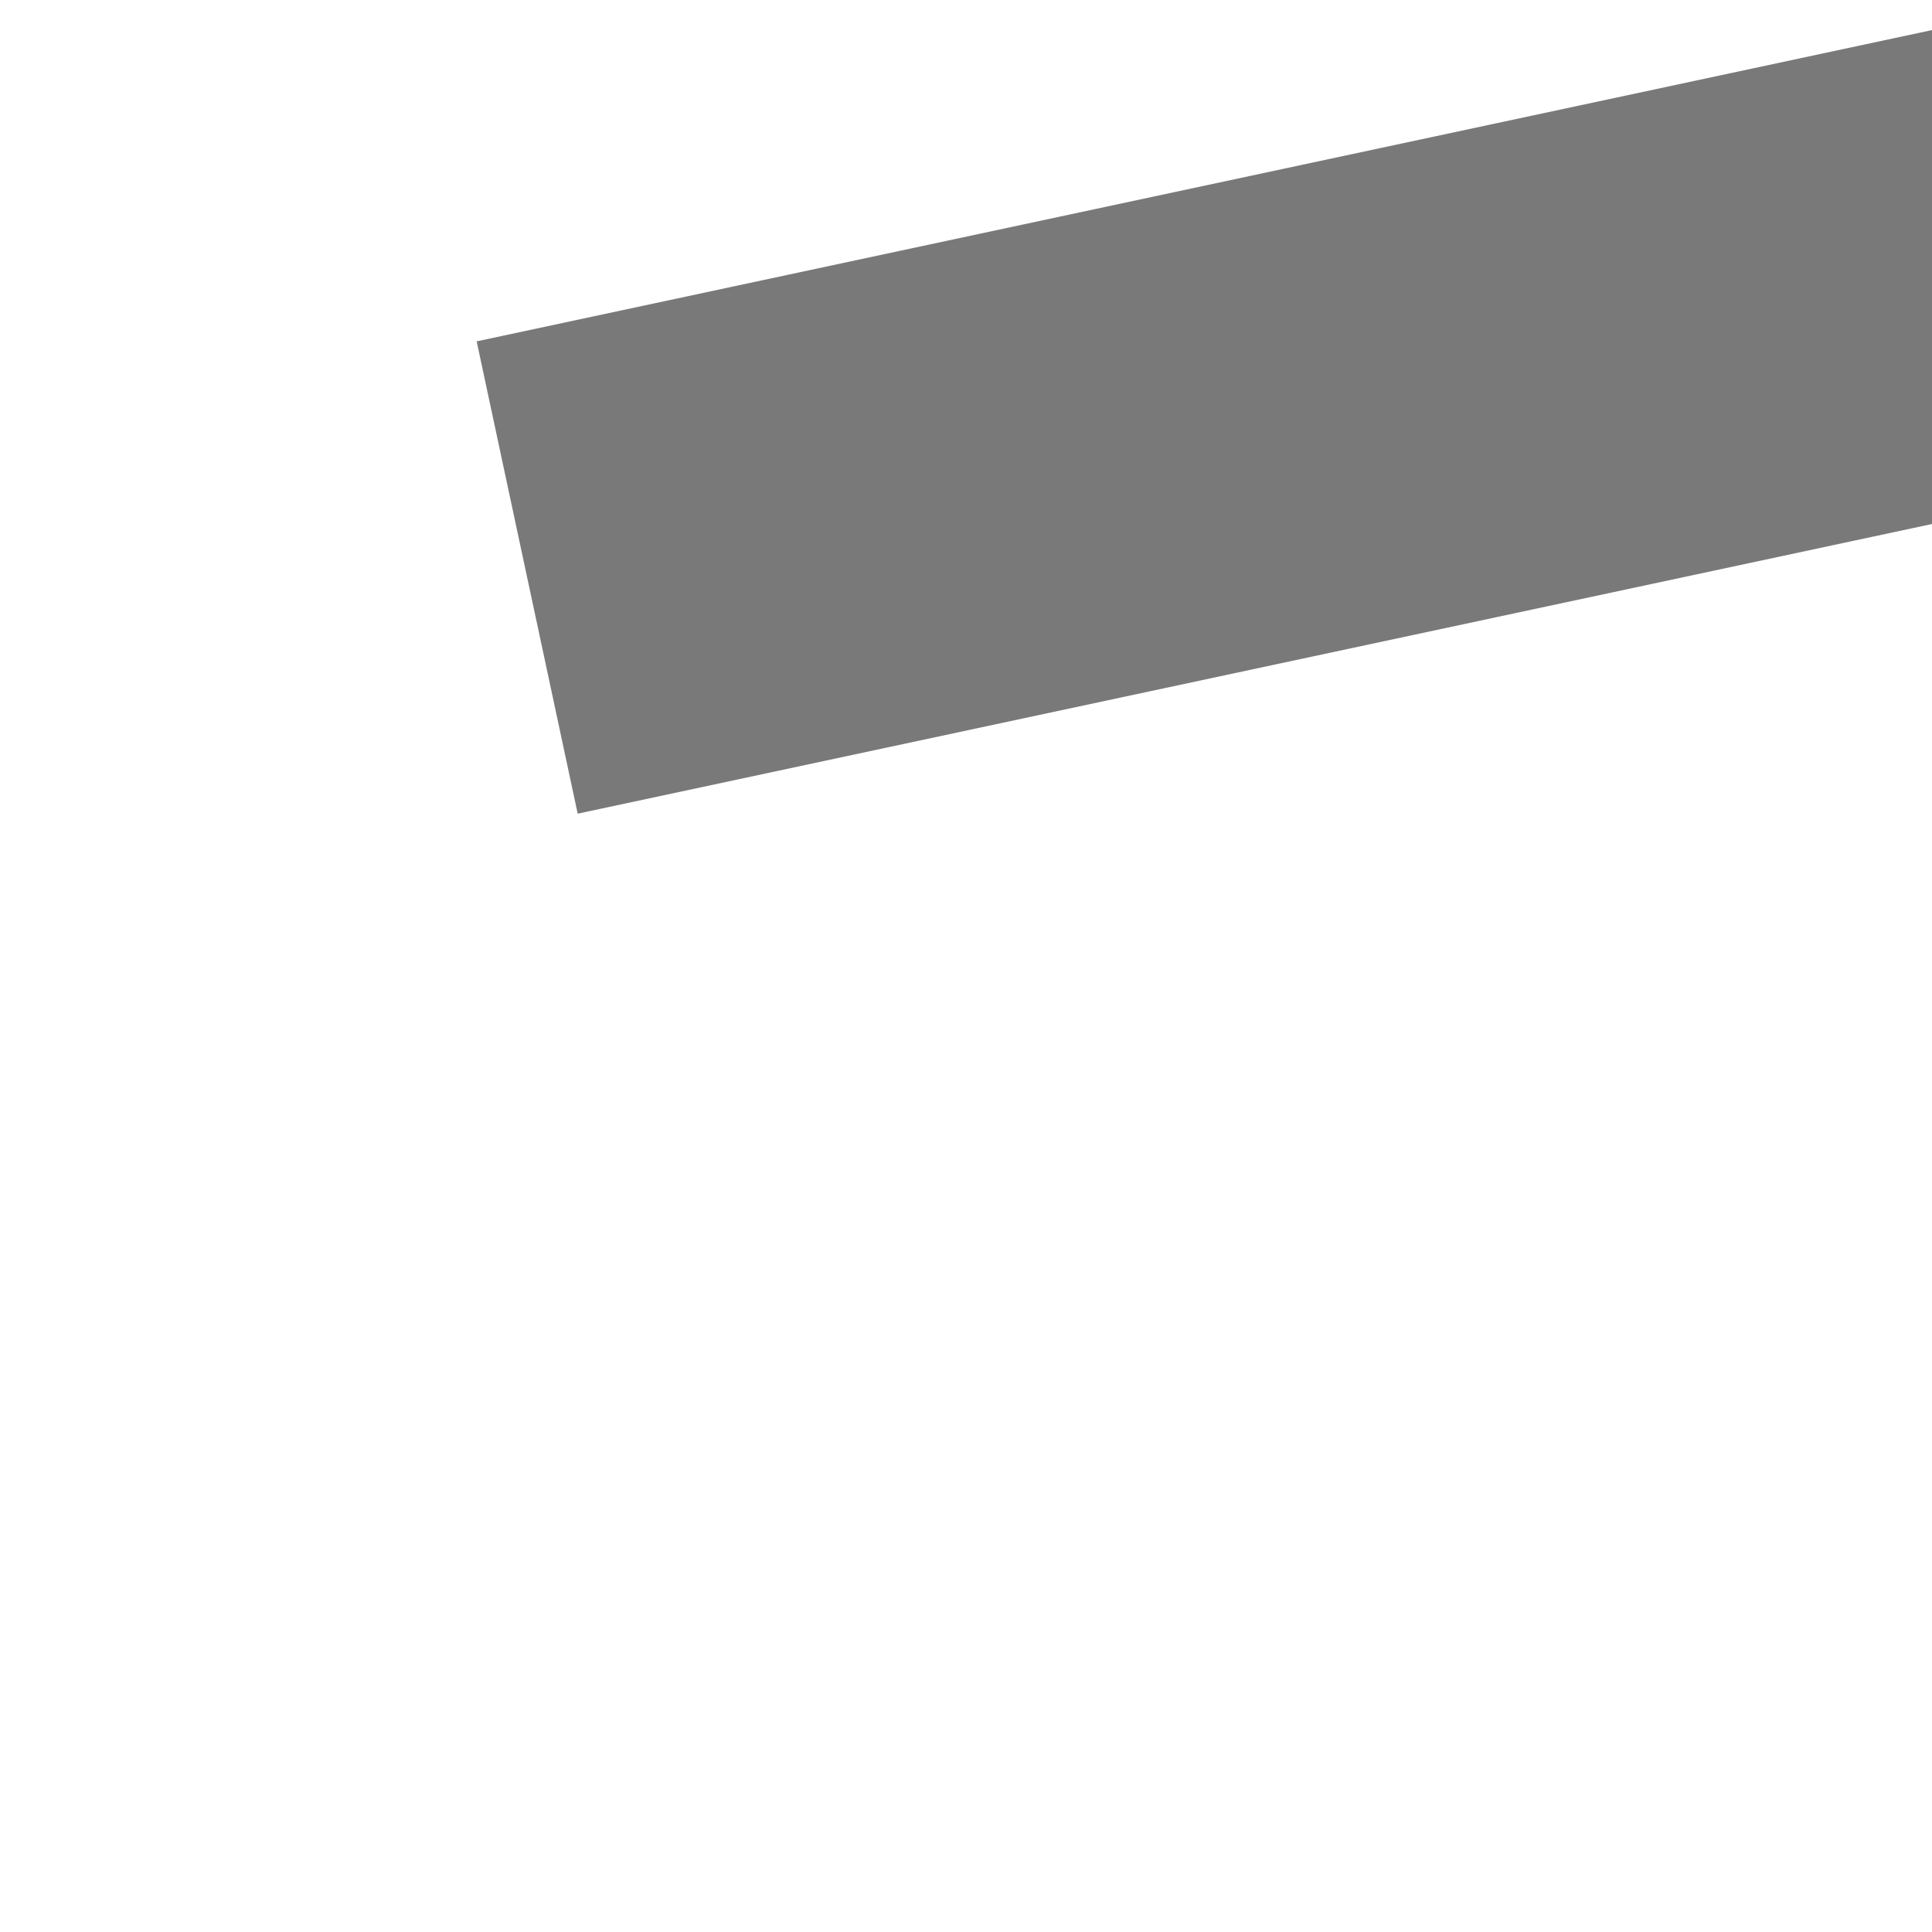
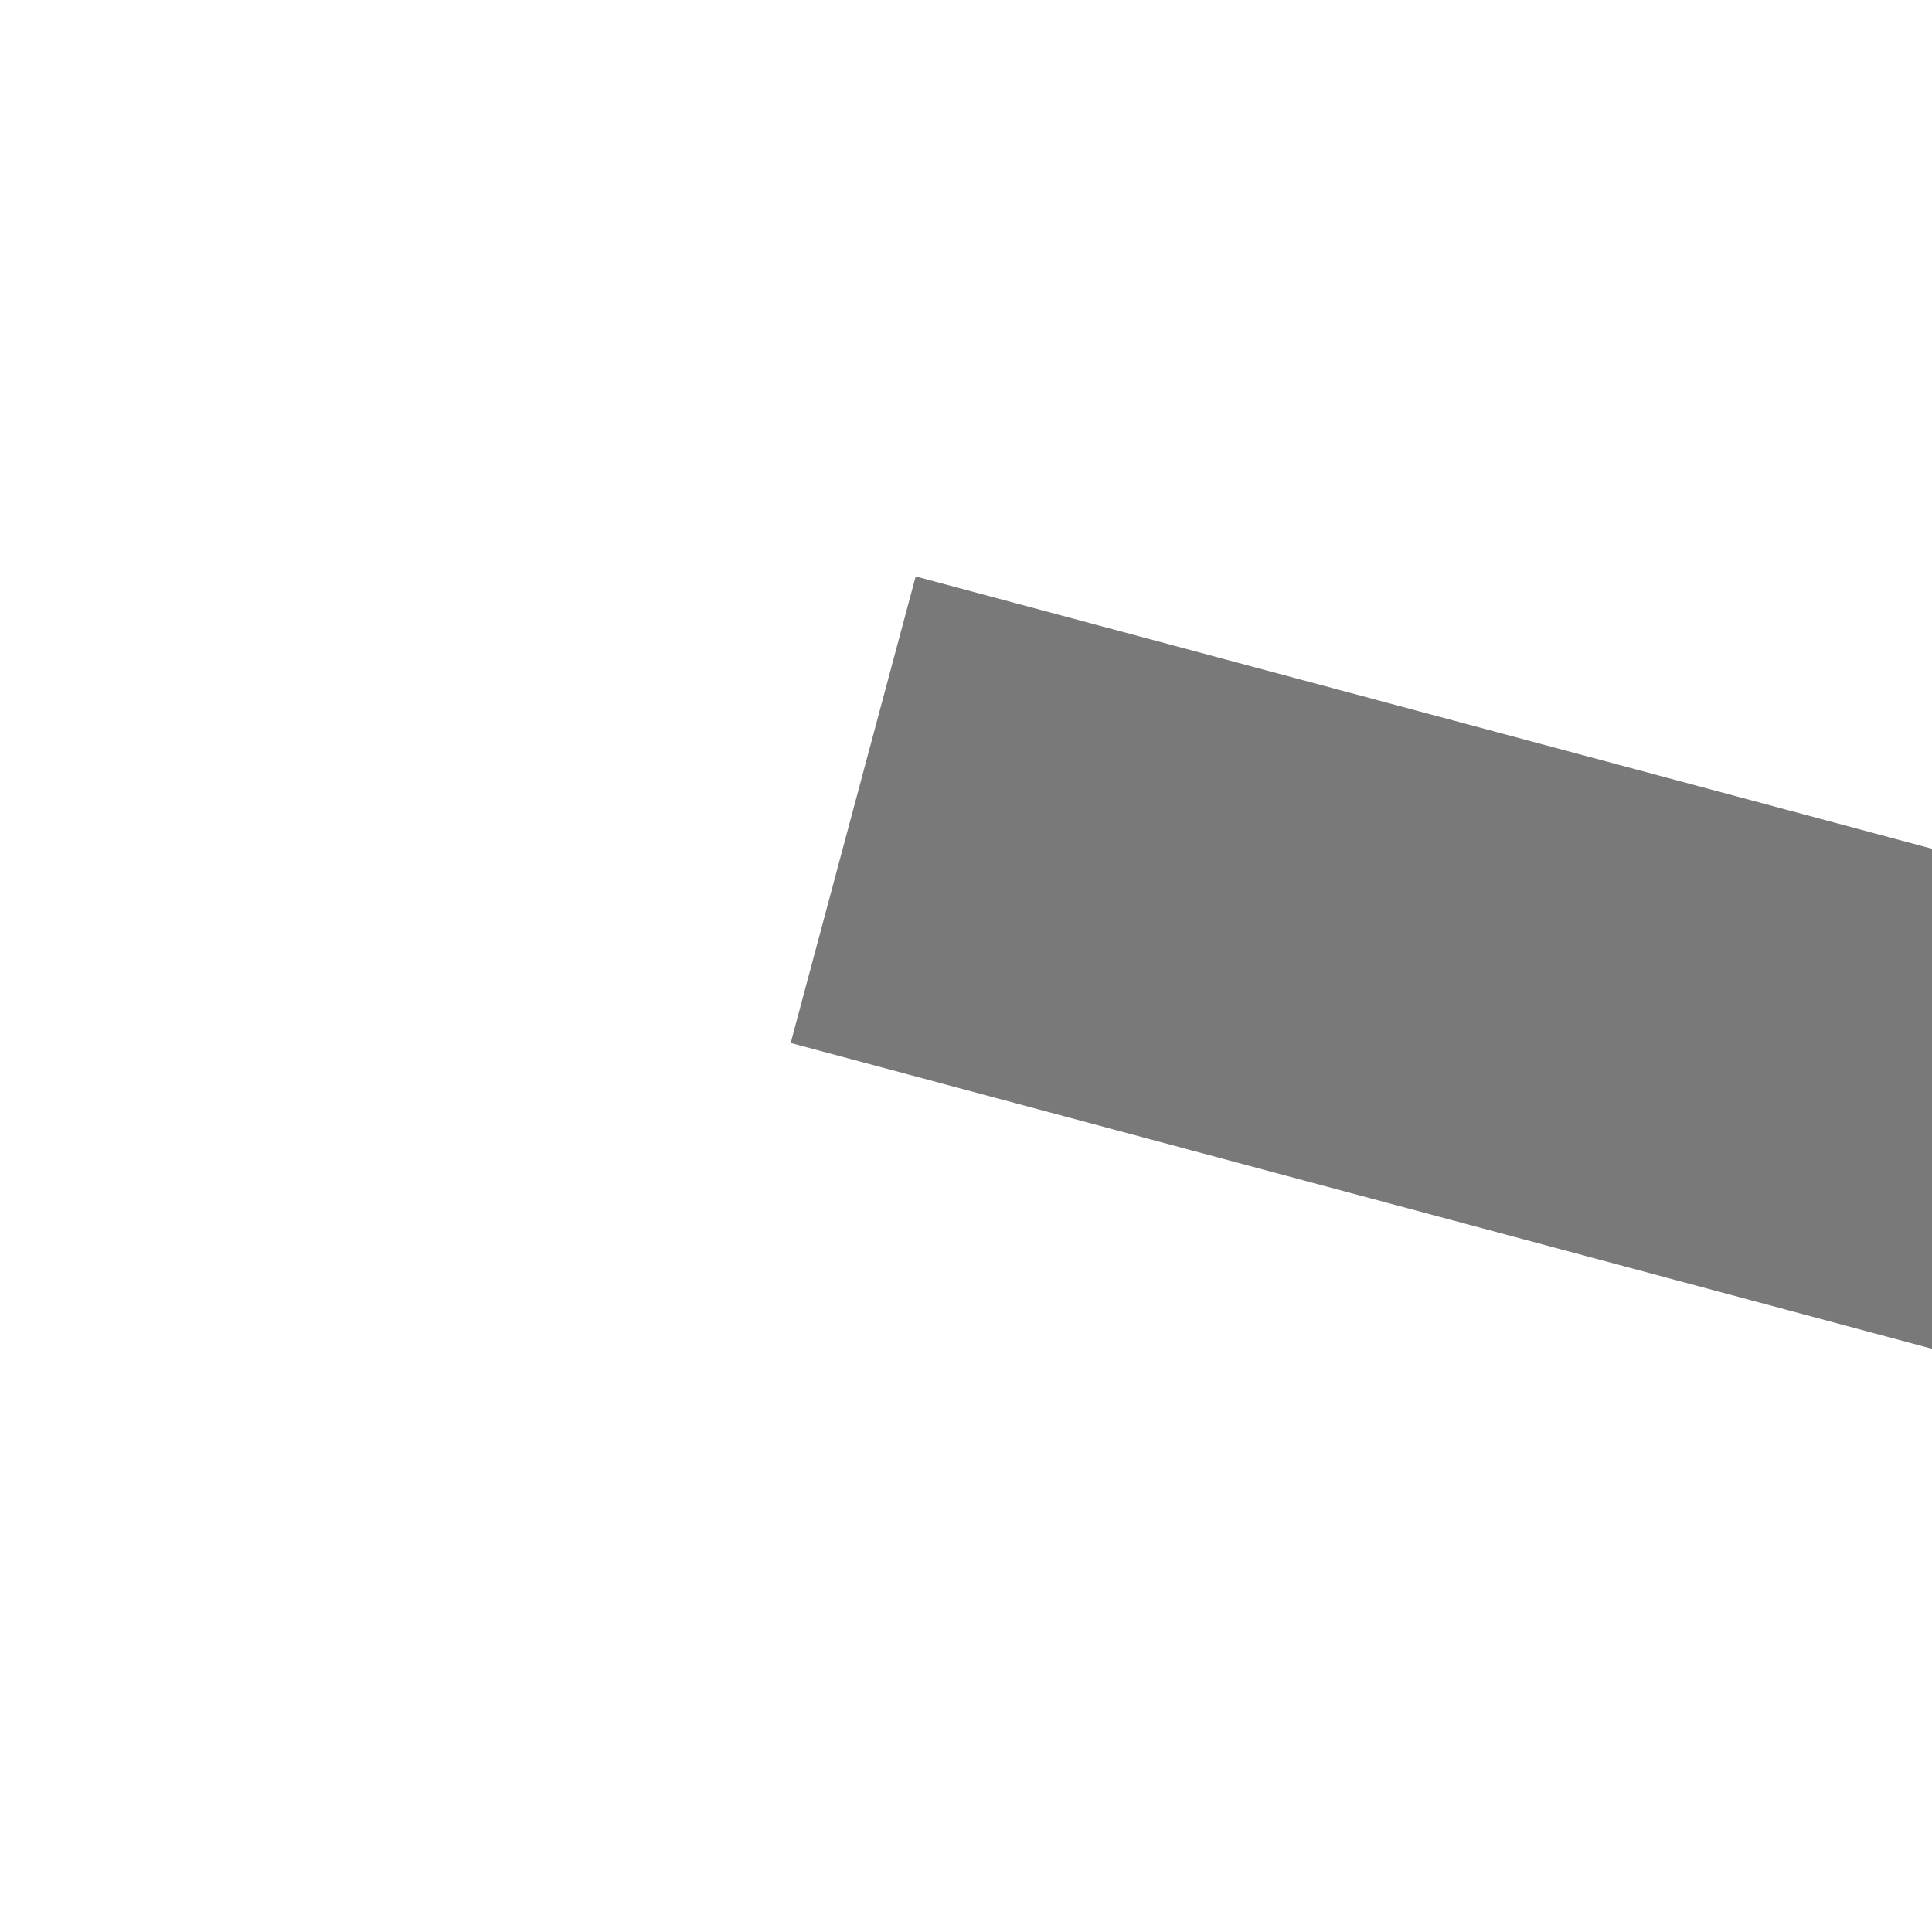
- <svg xmlns="http://www.w3.org/2000/svg" version="1.1" width="4px" height="4px" preserveAspectRatio="xMinYMid meet" viewBox="746 11935  4 2">
-   <path d="M 749 11890.2  L 743 11896.5  L 749 11902.8  L 749 11890.2  Z " fill-rule="nonzero" fill="#797979" stroke="none" transform="matrix(-0.9778818 0.2091581 -0.2091581 -0.9778818 4323.723 23335.773 )" />
-   <path d="M 748 11896.5  L 1113 11896.5  " stroke-width="1" stroke="#797979" fill="none" transform="matrix(-0.9778818 0.2091581 -0.2091581 -0.9778818 4323.723 23335.773 )" />
+ <svg xmlns="http://www.w3.org/2000/svg" version="1.1" width="4px" height="4px" preserveAspectRatio="xMinYMid meet" viewBox="838 11053  4 2">
+   <path d="M 845 11053.2  L 839 11059.5  L 845 11065.8  L 845 11053.2  Z " fill-rule="nonzero" fill="#797979" stroke="none" transform="matrix(-0.9659258 -0.258819 0.258819 -0.9659258 -1168.764 21965.129 )" />
+   <path d="M 844 11059.5  L 884 11059.5  " stroke-width="1" stroke="#797979" fill="none" transform="matrix(-0.9659258 -0.258819 0.258819 -0.9659258 -1168.764 21965.129 )" />
</svg>
